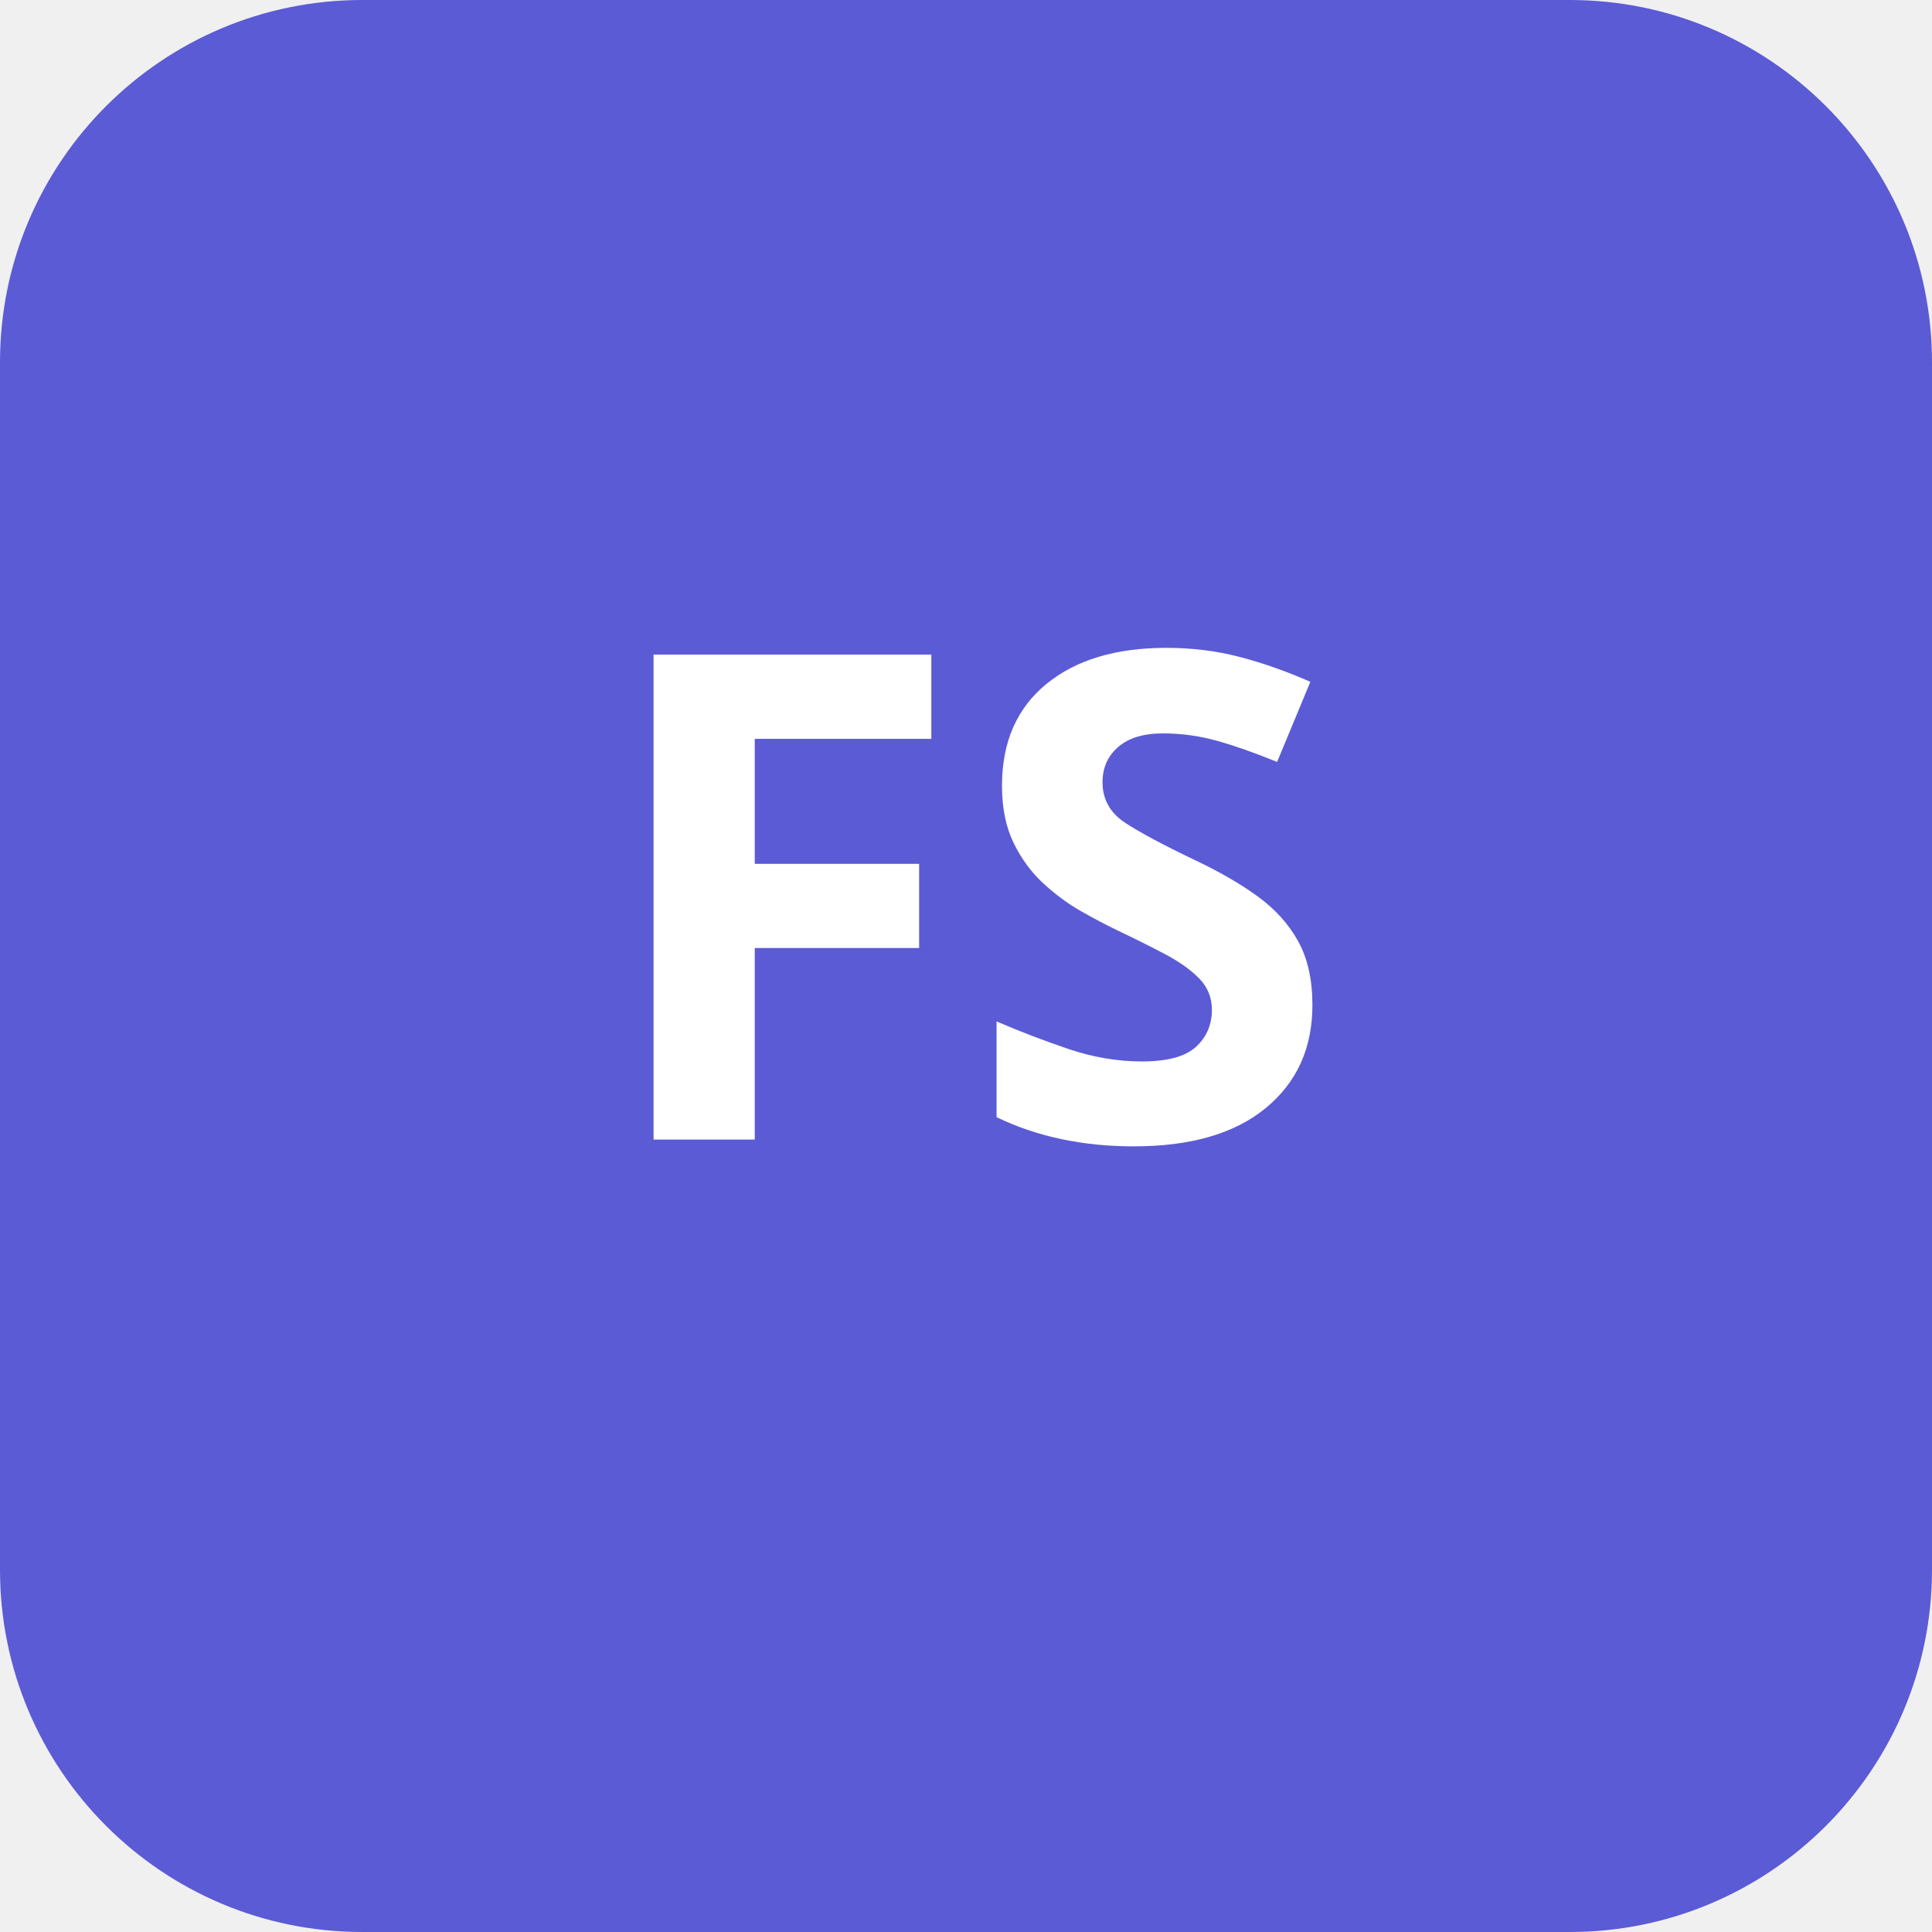
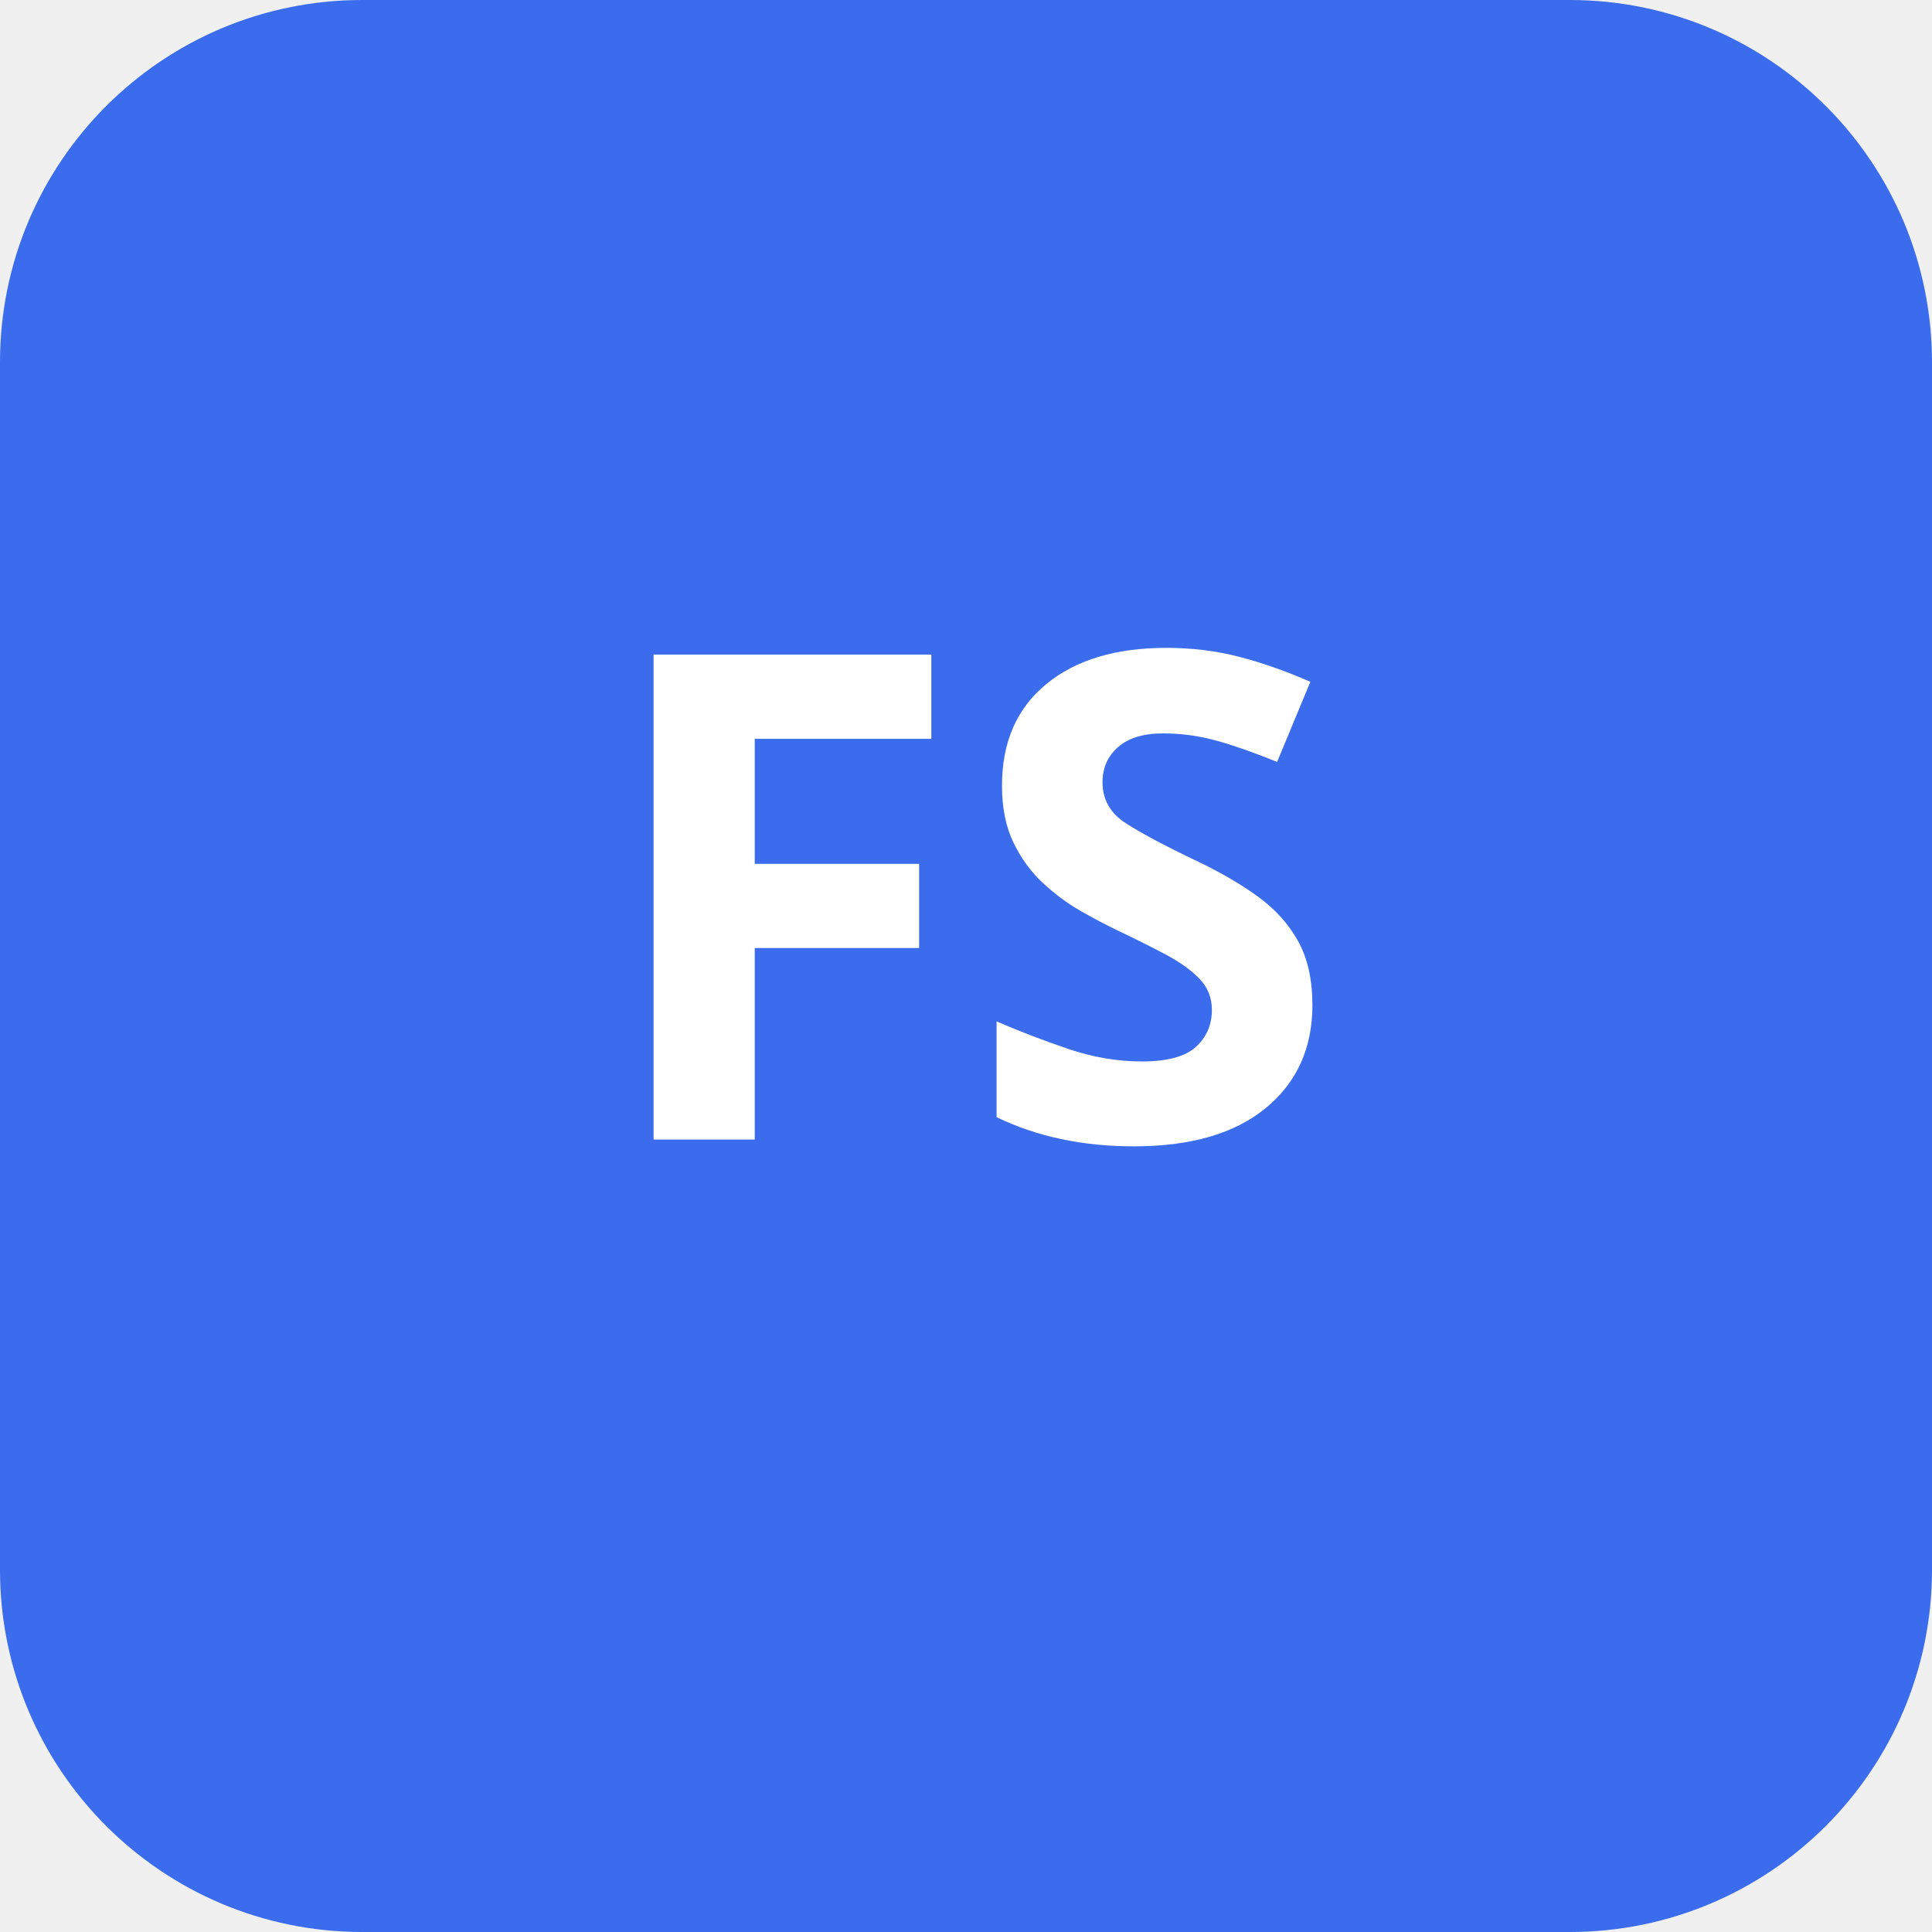
<svg xmlns="http://www.w3.org/2000/svg" viewBox="0 0 512 512" width="512" height="512">
-   <rect width="512" height="512" rx="96" fill="#5B5BD6" />
+   <rect width="512" height="512" rx="96" fill="#3B6CED" />
  <text x="256" y="302" text-anchor="middle" font-family="ui-sans-serif, system-ui, sans-serif" font-size="180" font-weight="700" fill="#ffffff">FS</text>
</svg>
